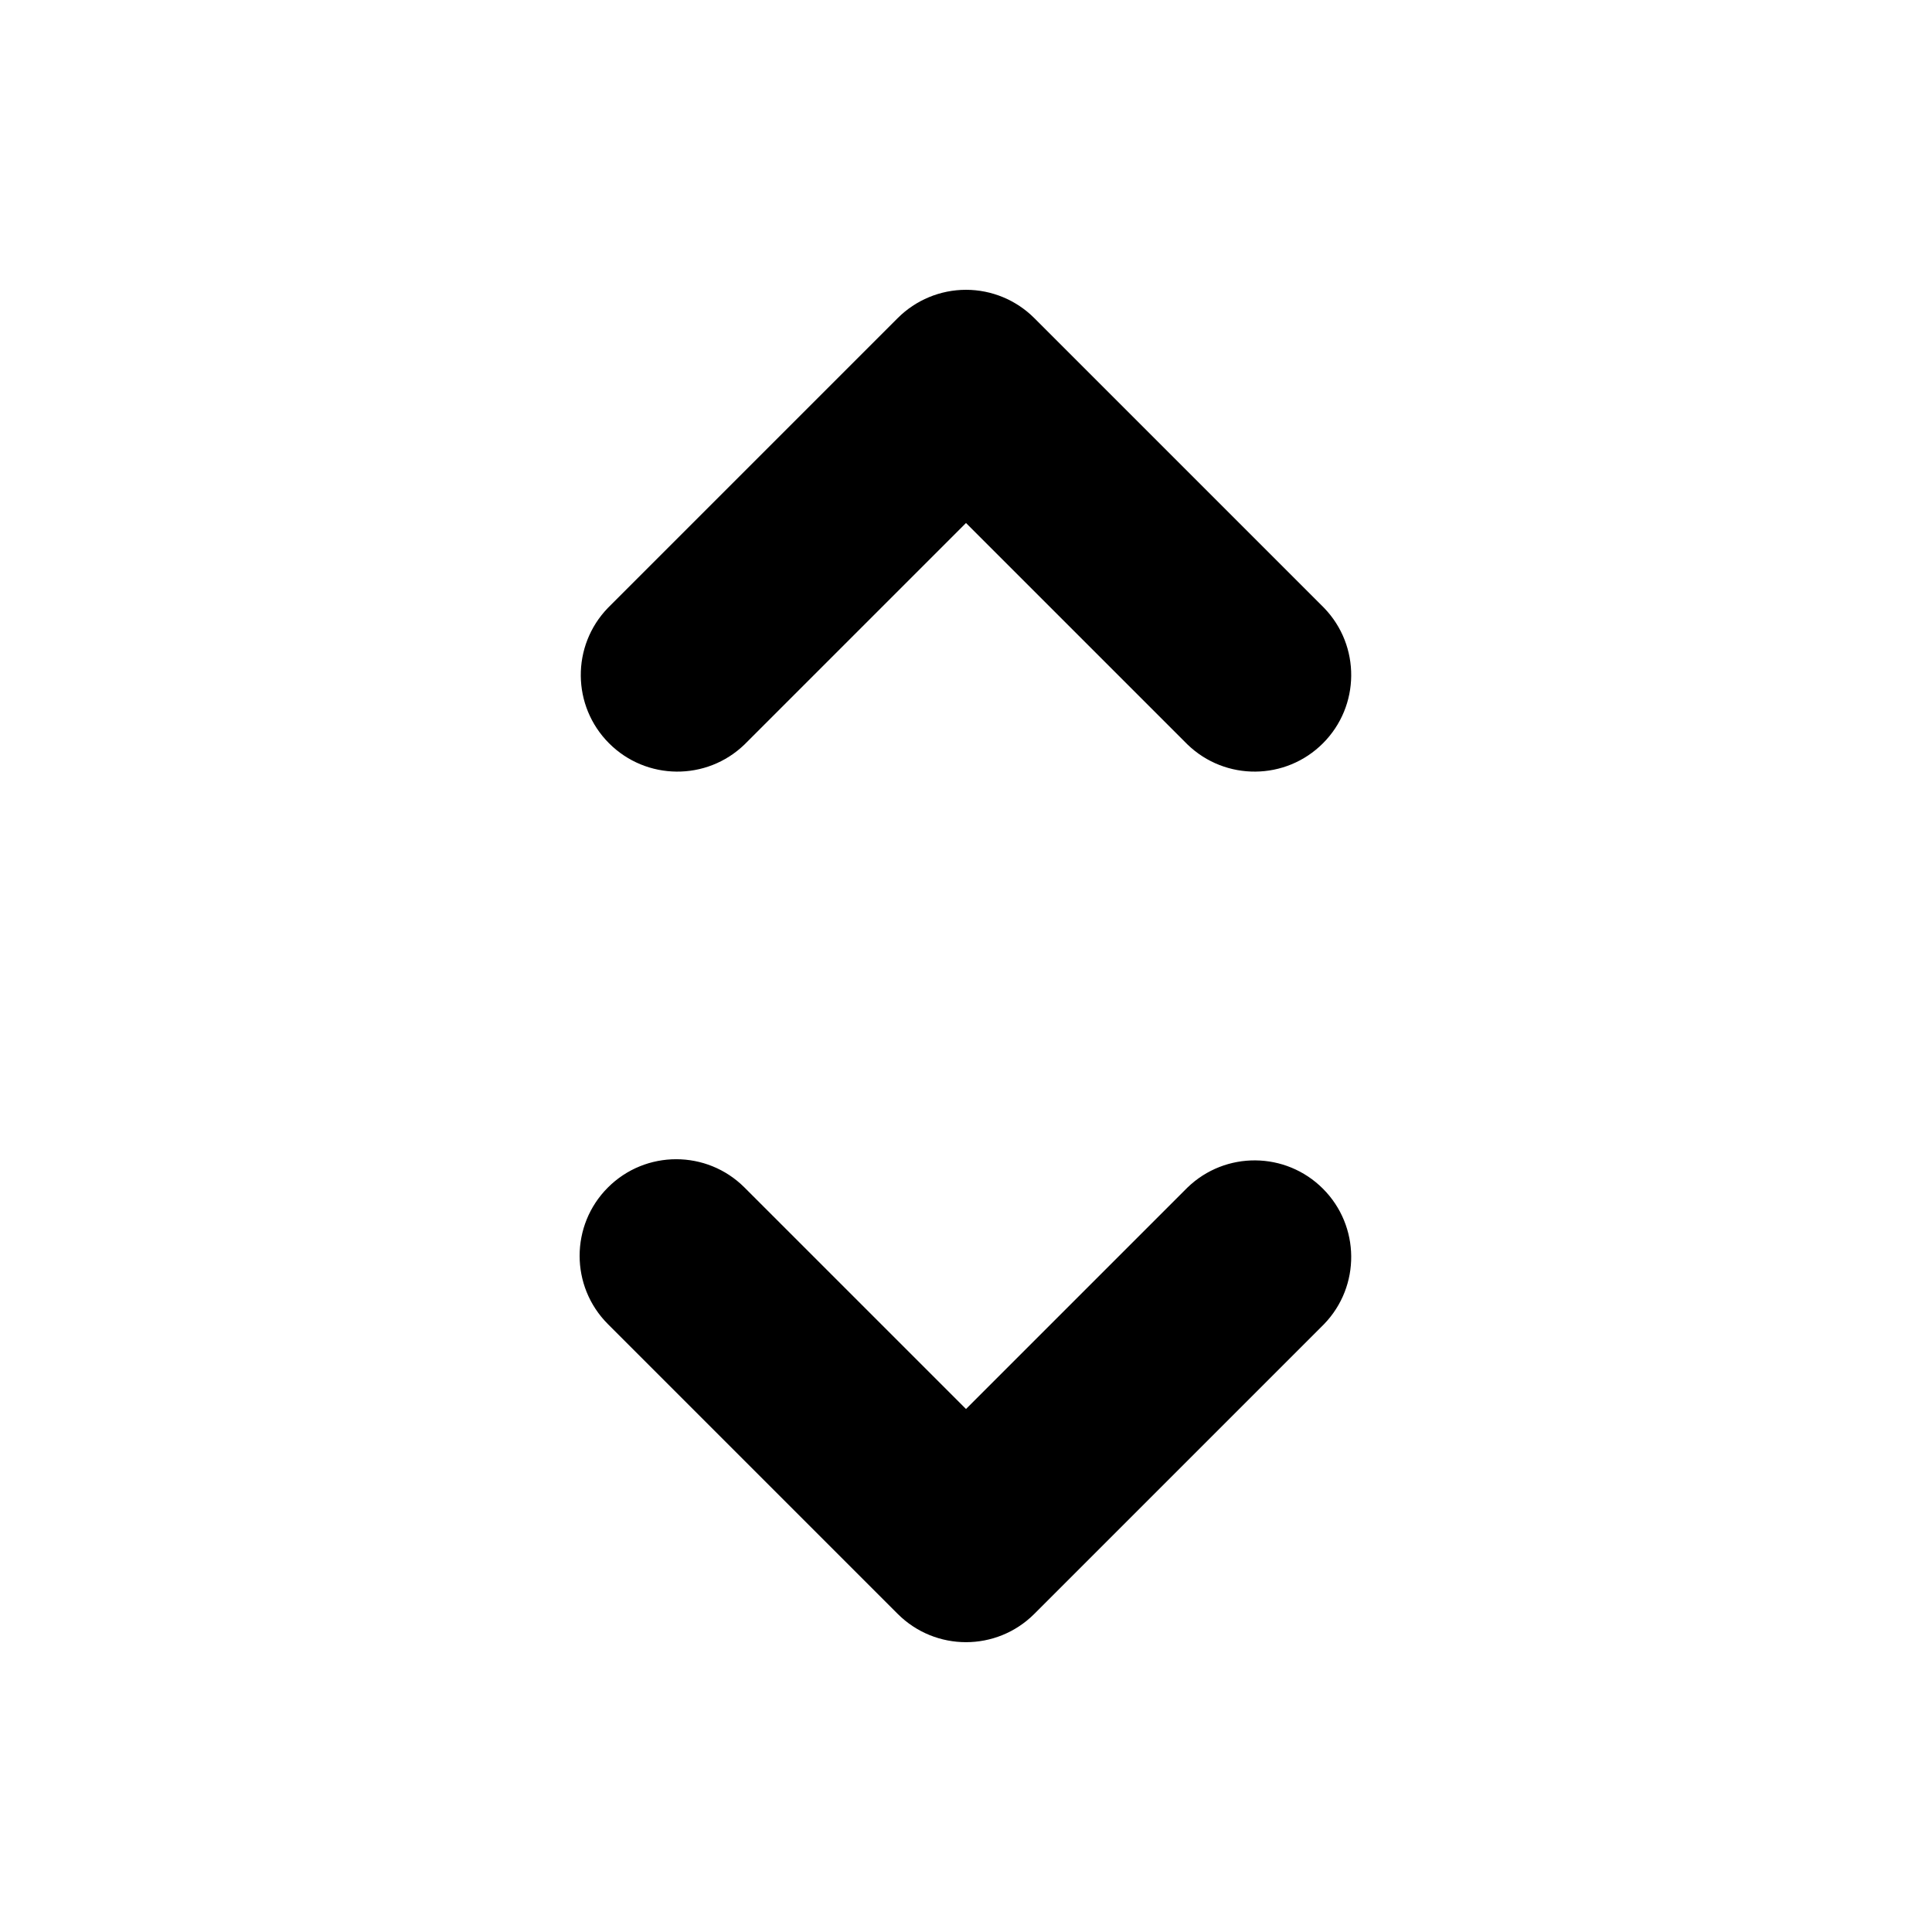
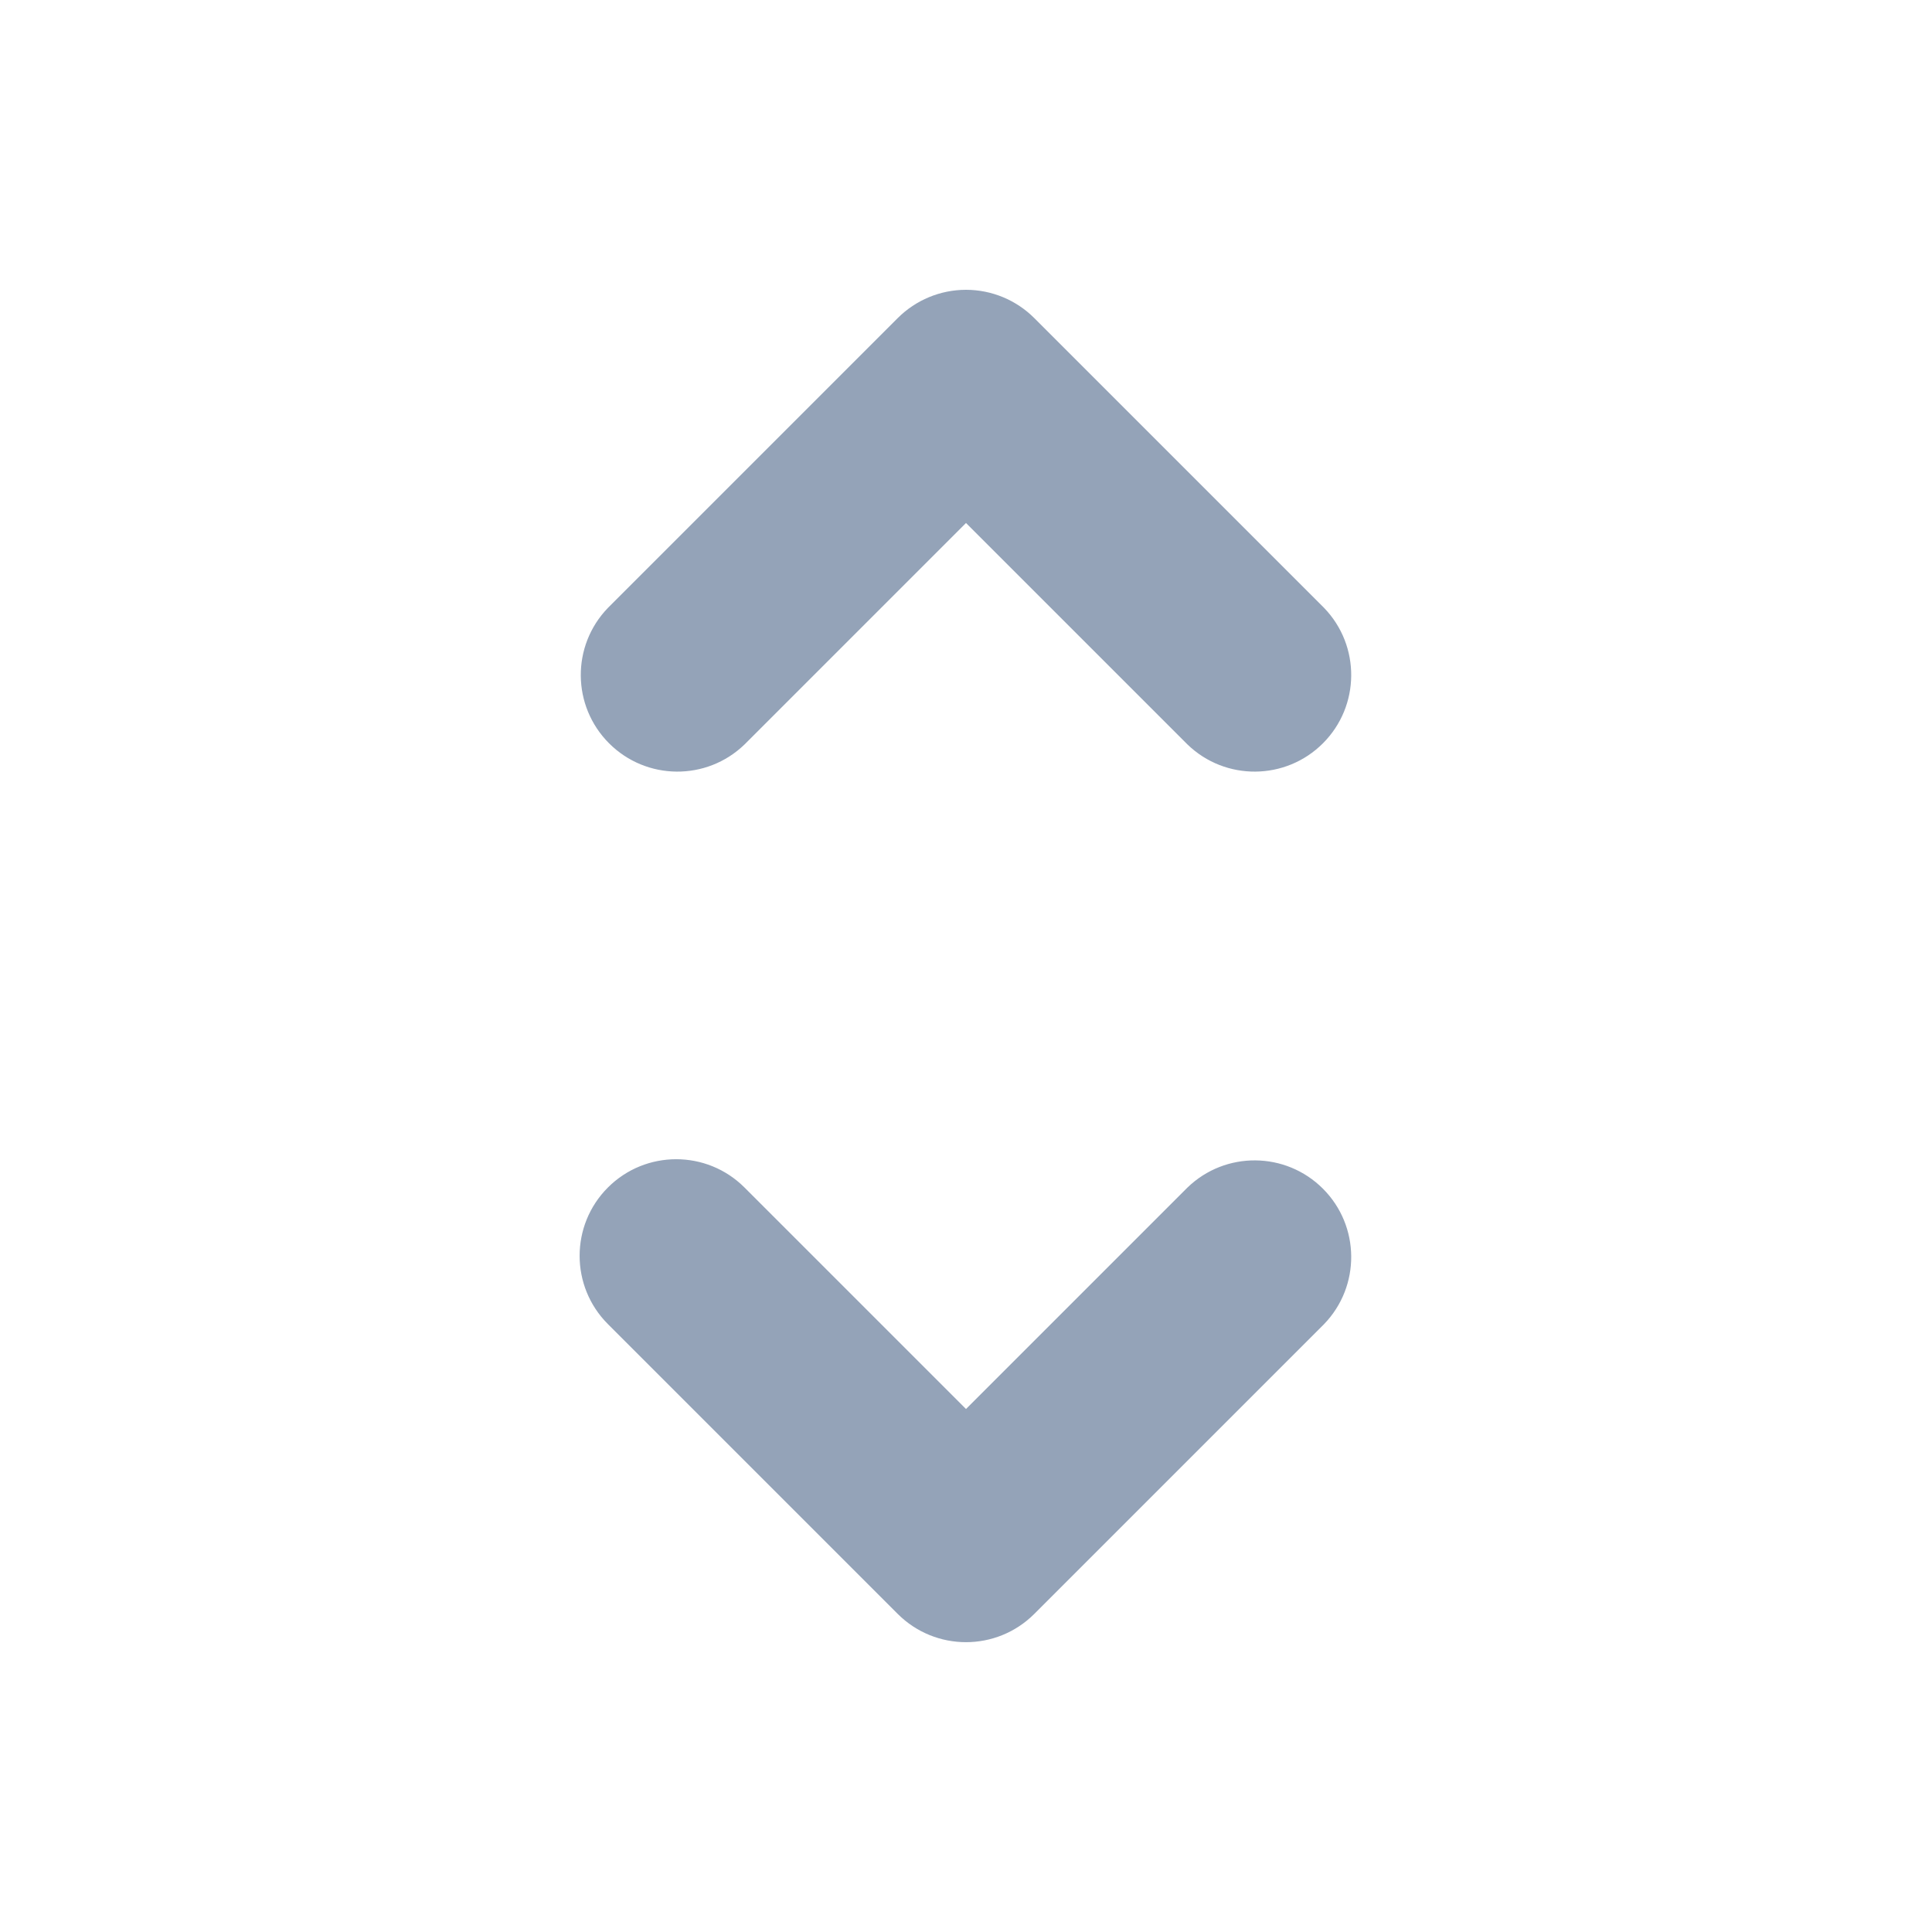
- <svg xmlns="http://www.w3.org/2000/svg" class="h-5 w-5" viewBox="0 0 20 20" fill="currentColor">
+ <svg xmlns="http://www.w3.org/2000/svg" class="h-5 w-5" viewBox="0 0 20 20" fill="#94a3b8">
  <path fill-rule="evenodd" d="M10 3a1 1 0 01.707.293l3 3a1 1 0 01-1.414 1.414L10 5.414 7.707 7.707a1 1 0 01-1.414-1.414l3-3A1 1 0 0110 3zm-3.707 9.293a1 1 0 011.414 0L10 14.586l2.293-2.293a1 1 0 011.414 1.414l-3 3a1 1 0 01-1.414 0l-3-3a1 1 0 010-1.414z" clip-rule="evenodd" />
</svg>
